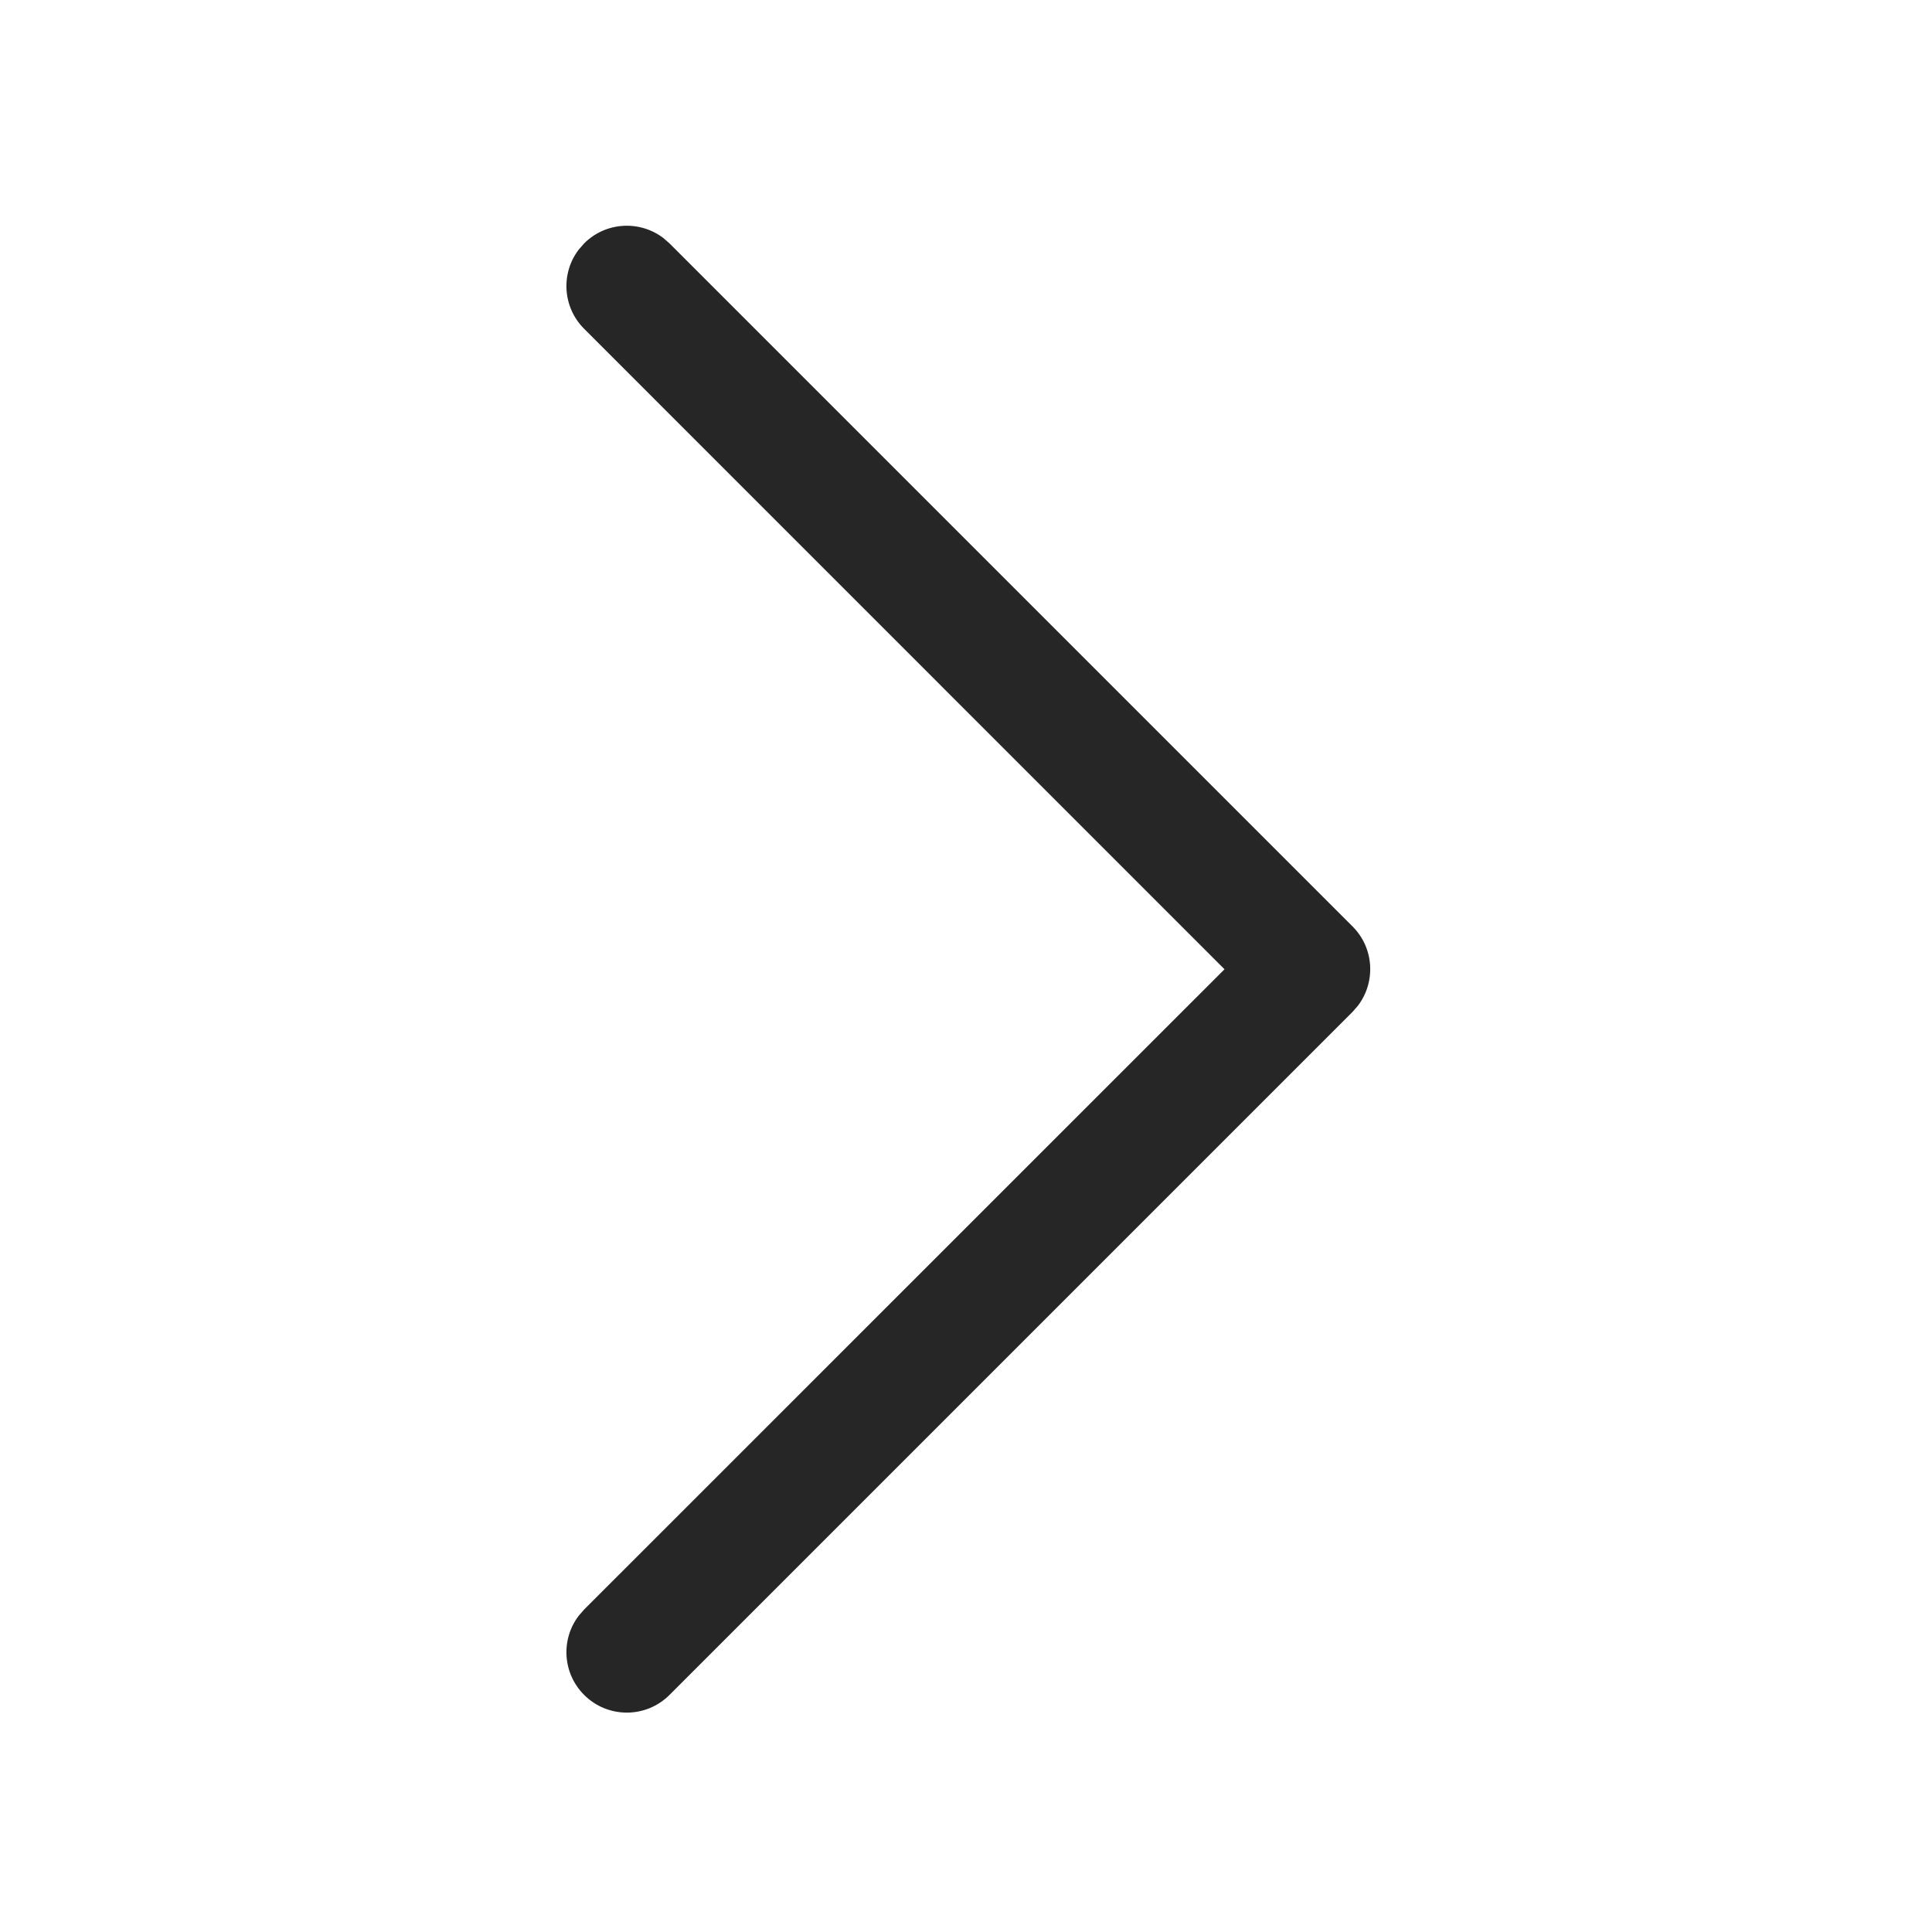
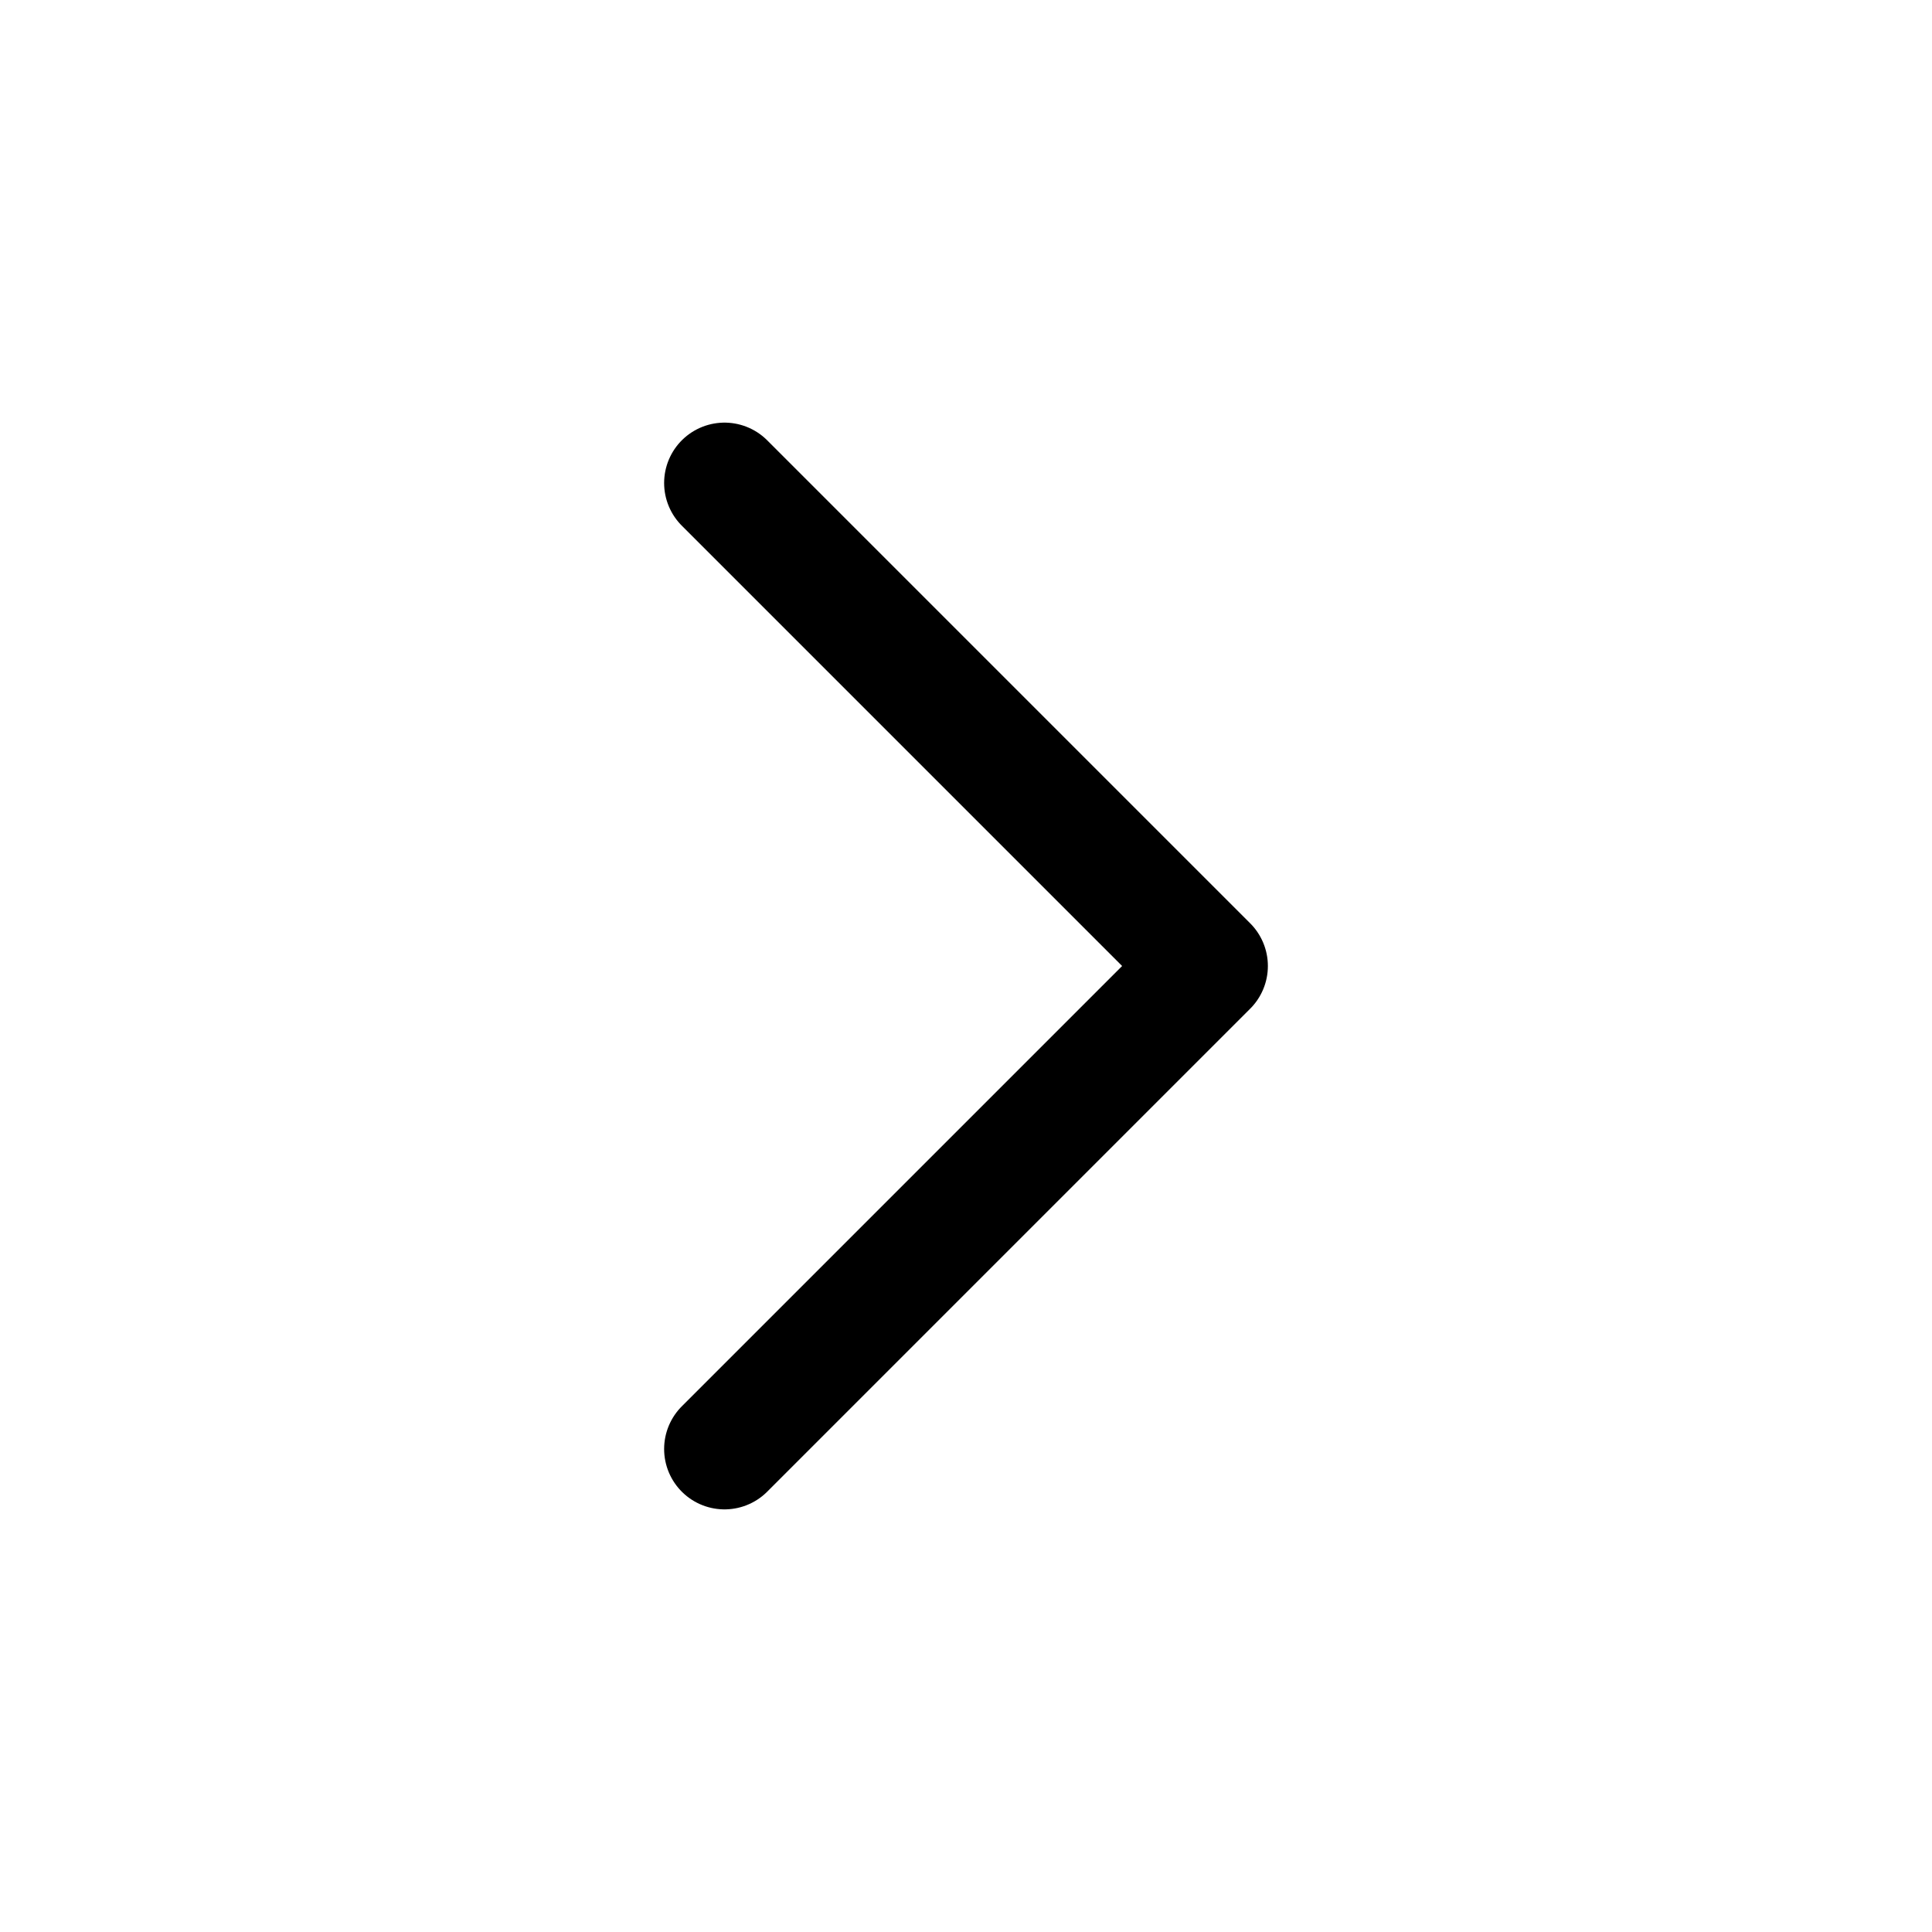
<svg xmlns="http://www.w3.org/2000/svg" width="24px" height="24px" viewBox="0 0 24 24" version="1.1">
-   <g stroke="none" stroke-width="1" fill="currentColor" fill-rule="evenodd" fill-opacity="0.85">
-     <path d="M1.786,5.29 C2.166,5.29 2.48,5.572 2.529,5.938 L2.536,6.04 L2.535,17.289 L13.786,17.29 C14.166,17.29 14.48,17.572 14.529,17.938 L14.536,18.04 C14.536,18.419 14.254,18.733 13.888,18.783 L13.786,18.79 L1.786,18.79 C1.406,18.79 1.093,18.507 1.043,18.141 L1.036,18.04 L1.036,6.04 C1.036,5.625 1.372,5.29 1.786,5.29 Z" fill-rule="nonzero" fill="currentColor" transform="translate(7.786154, 12.0395) scale(-1, -1) rotate(45) translate(-7.786154, -12.0395) " />
+   <g stroke="none" stroke-width="1" fill="none" fill-rule="evenodd" stroke-linecap="round" stroke-linejoin="round">
+     <g transform="translate(12, 12) scale(-1, 1) translate(-12, -12) translate(9, 6)" stroke="currentColor" stroke-width="1.5">
+       <polyline points="6 12 0 6 6 0" />
+     </g>
  </g>
</svg>
